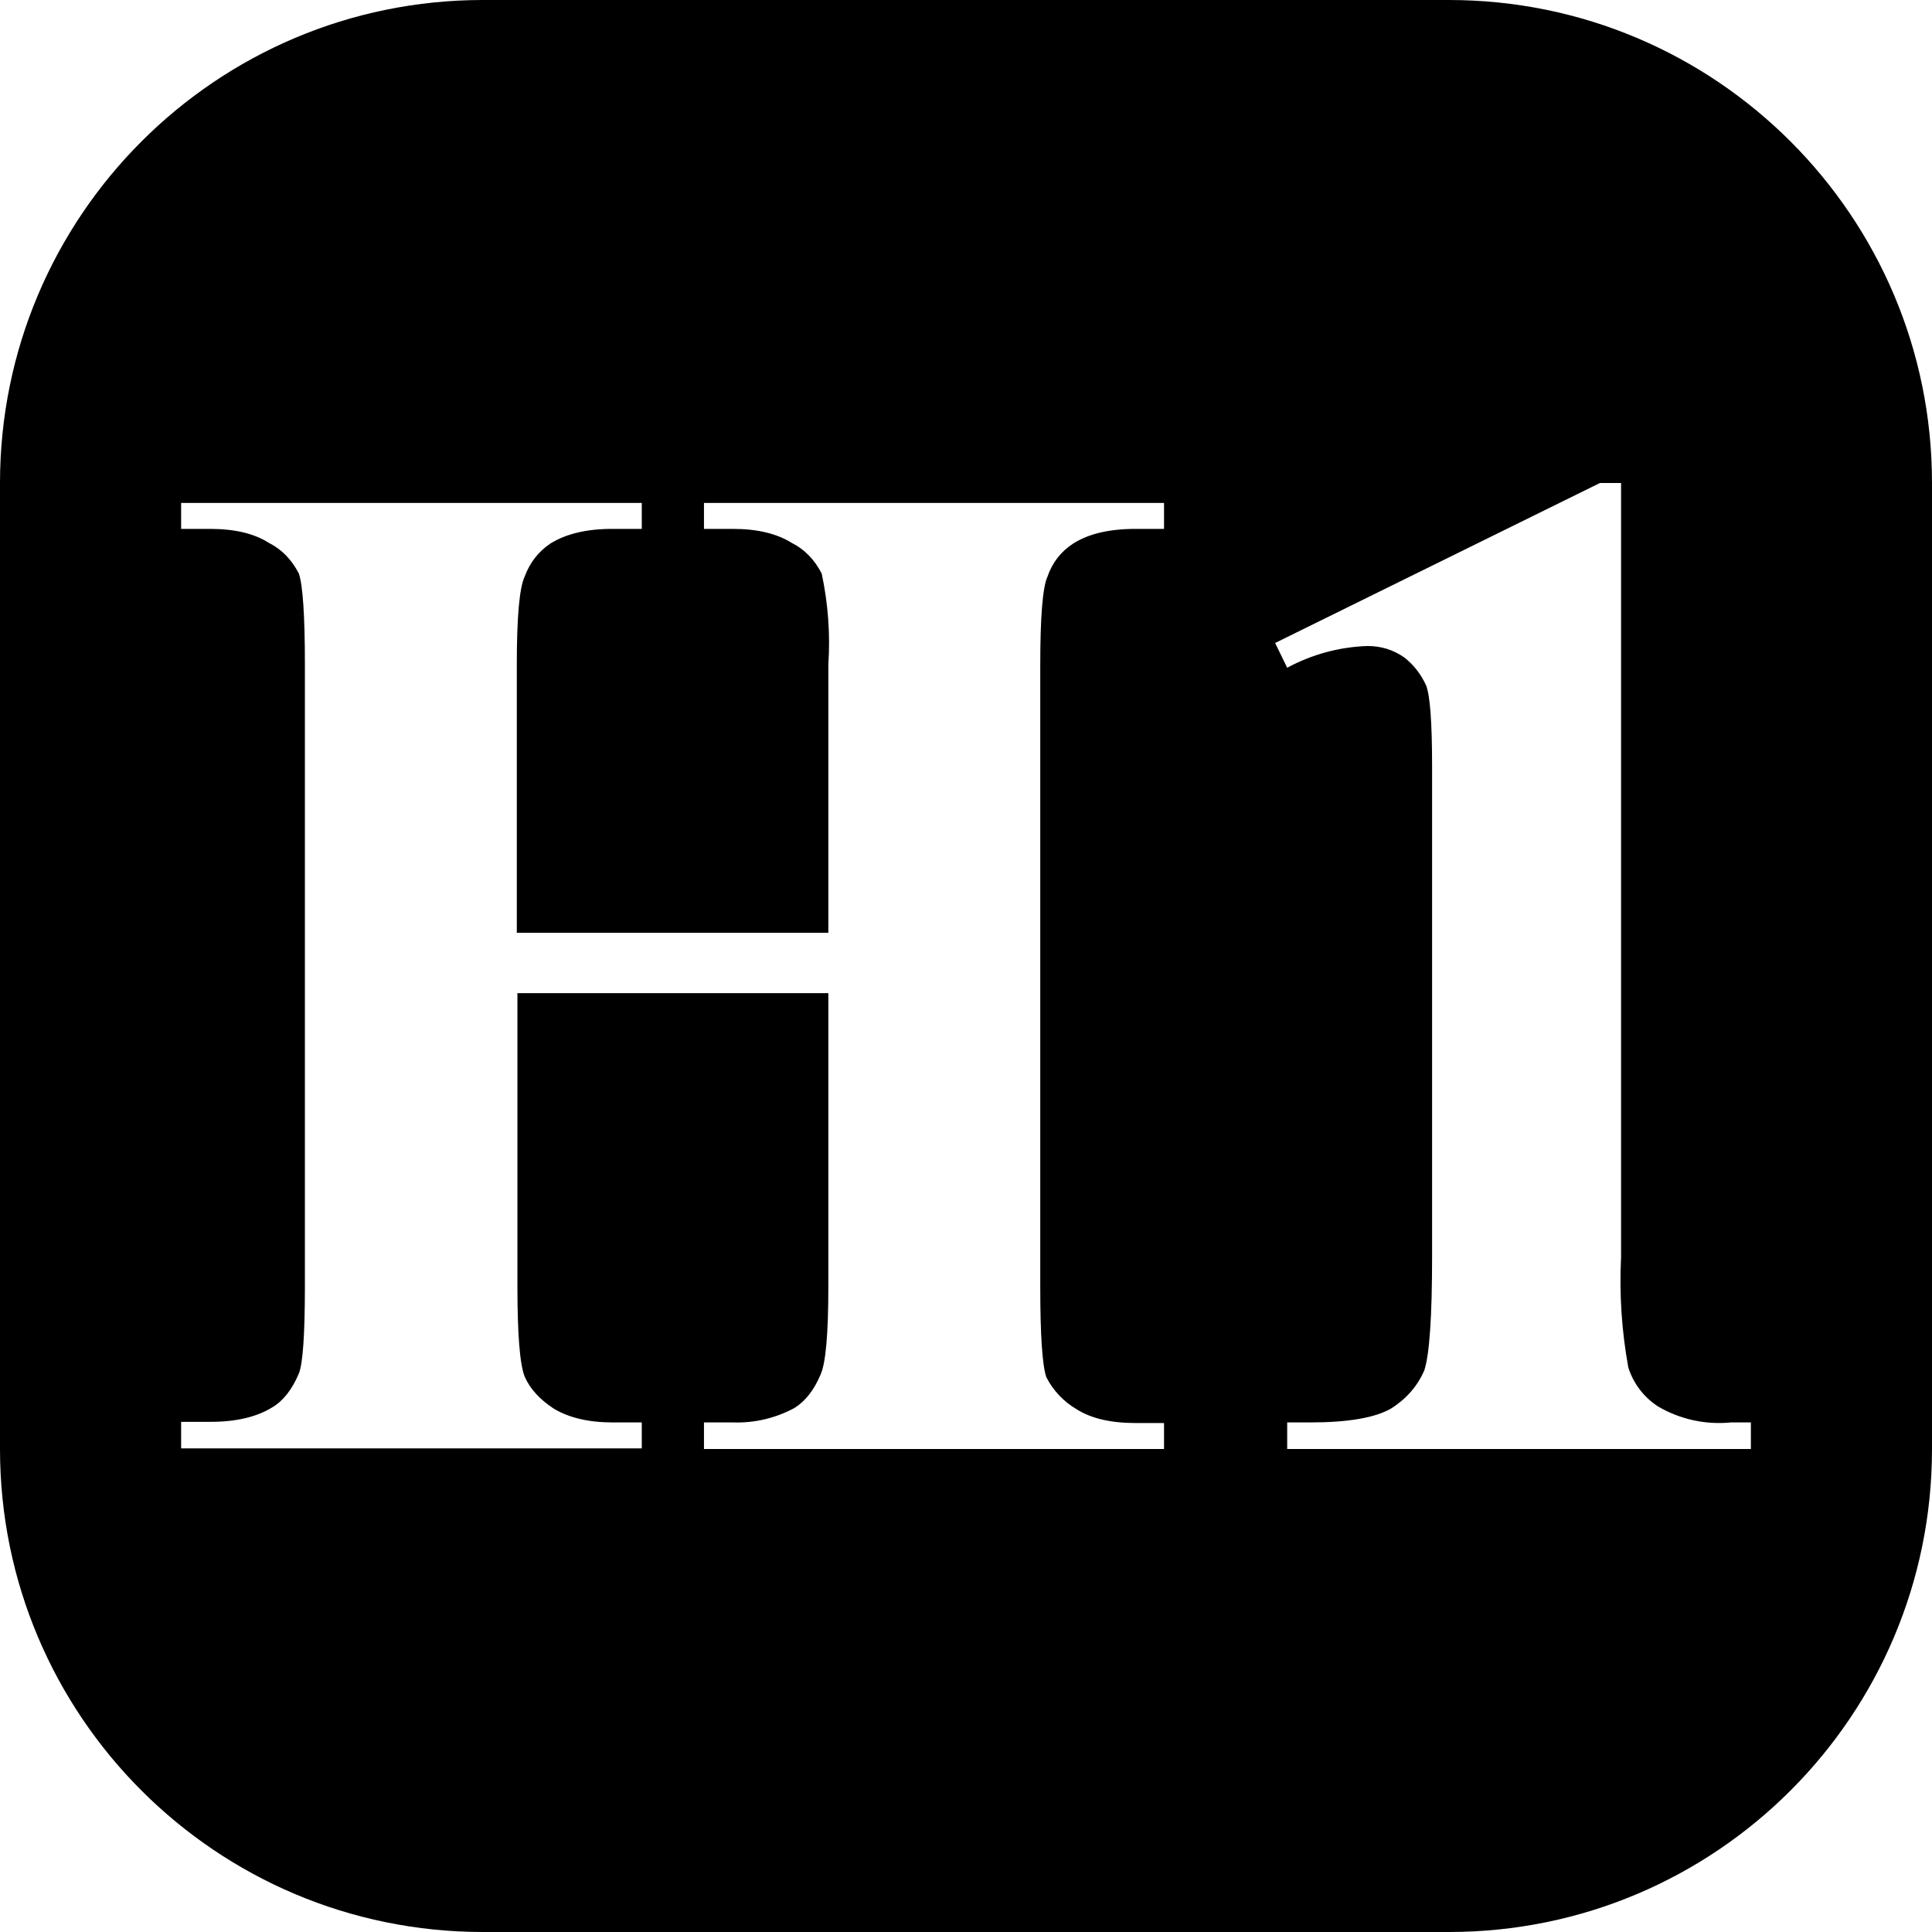
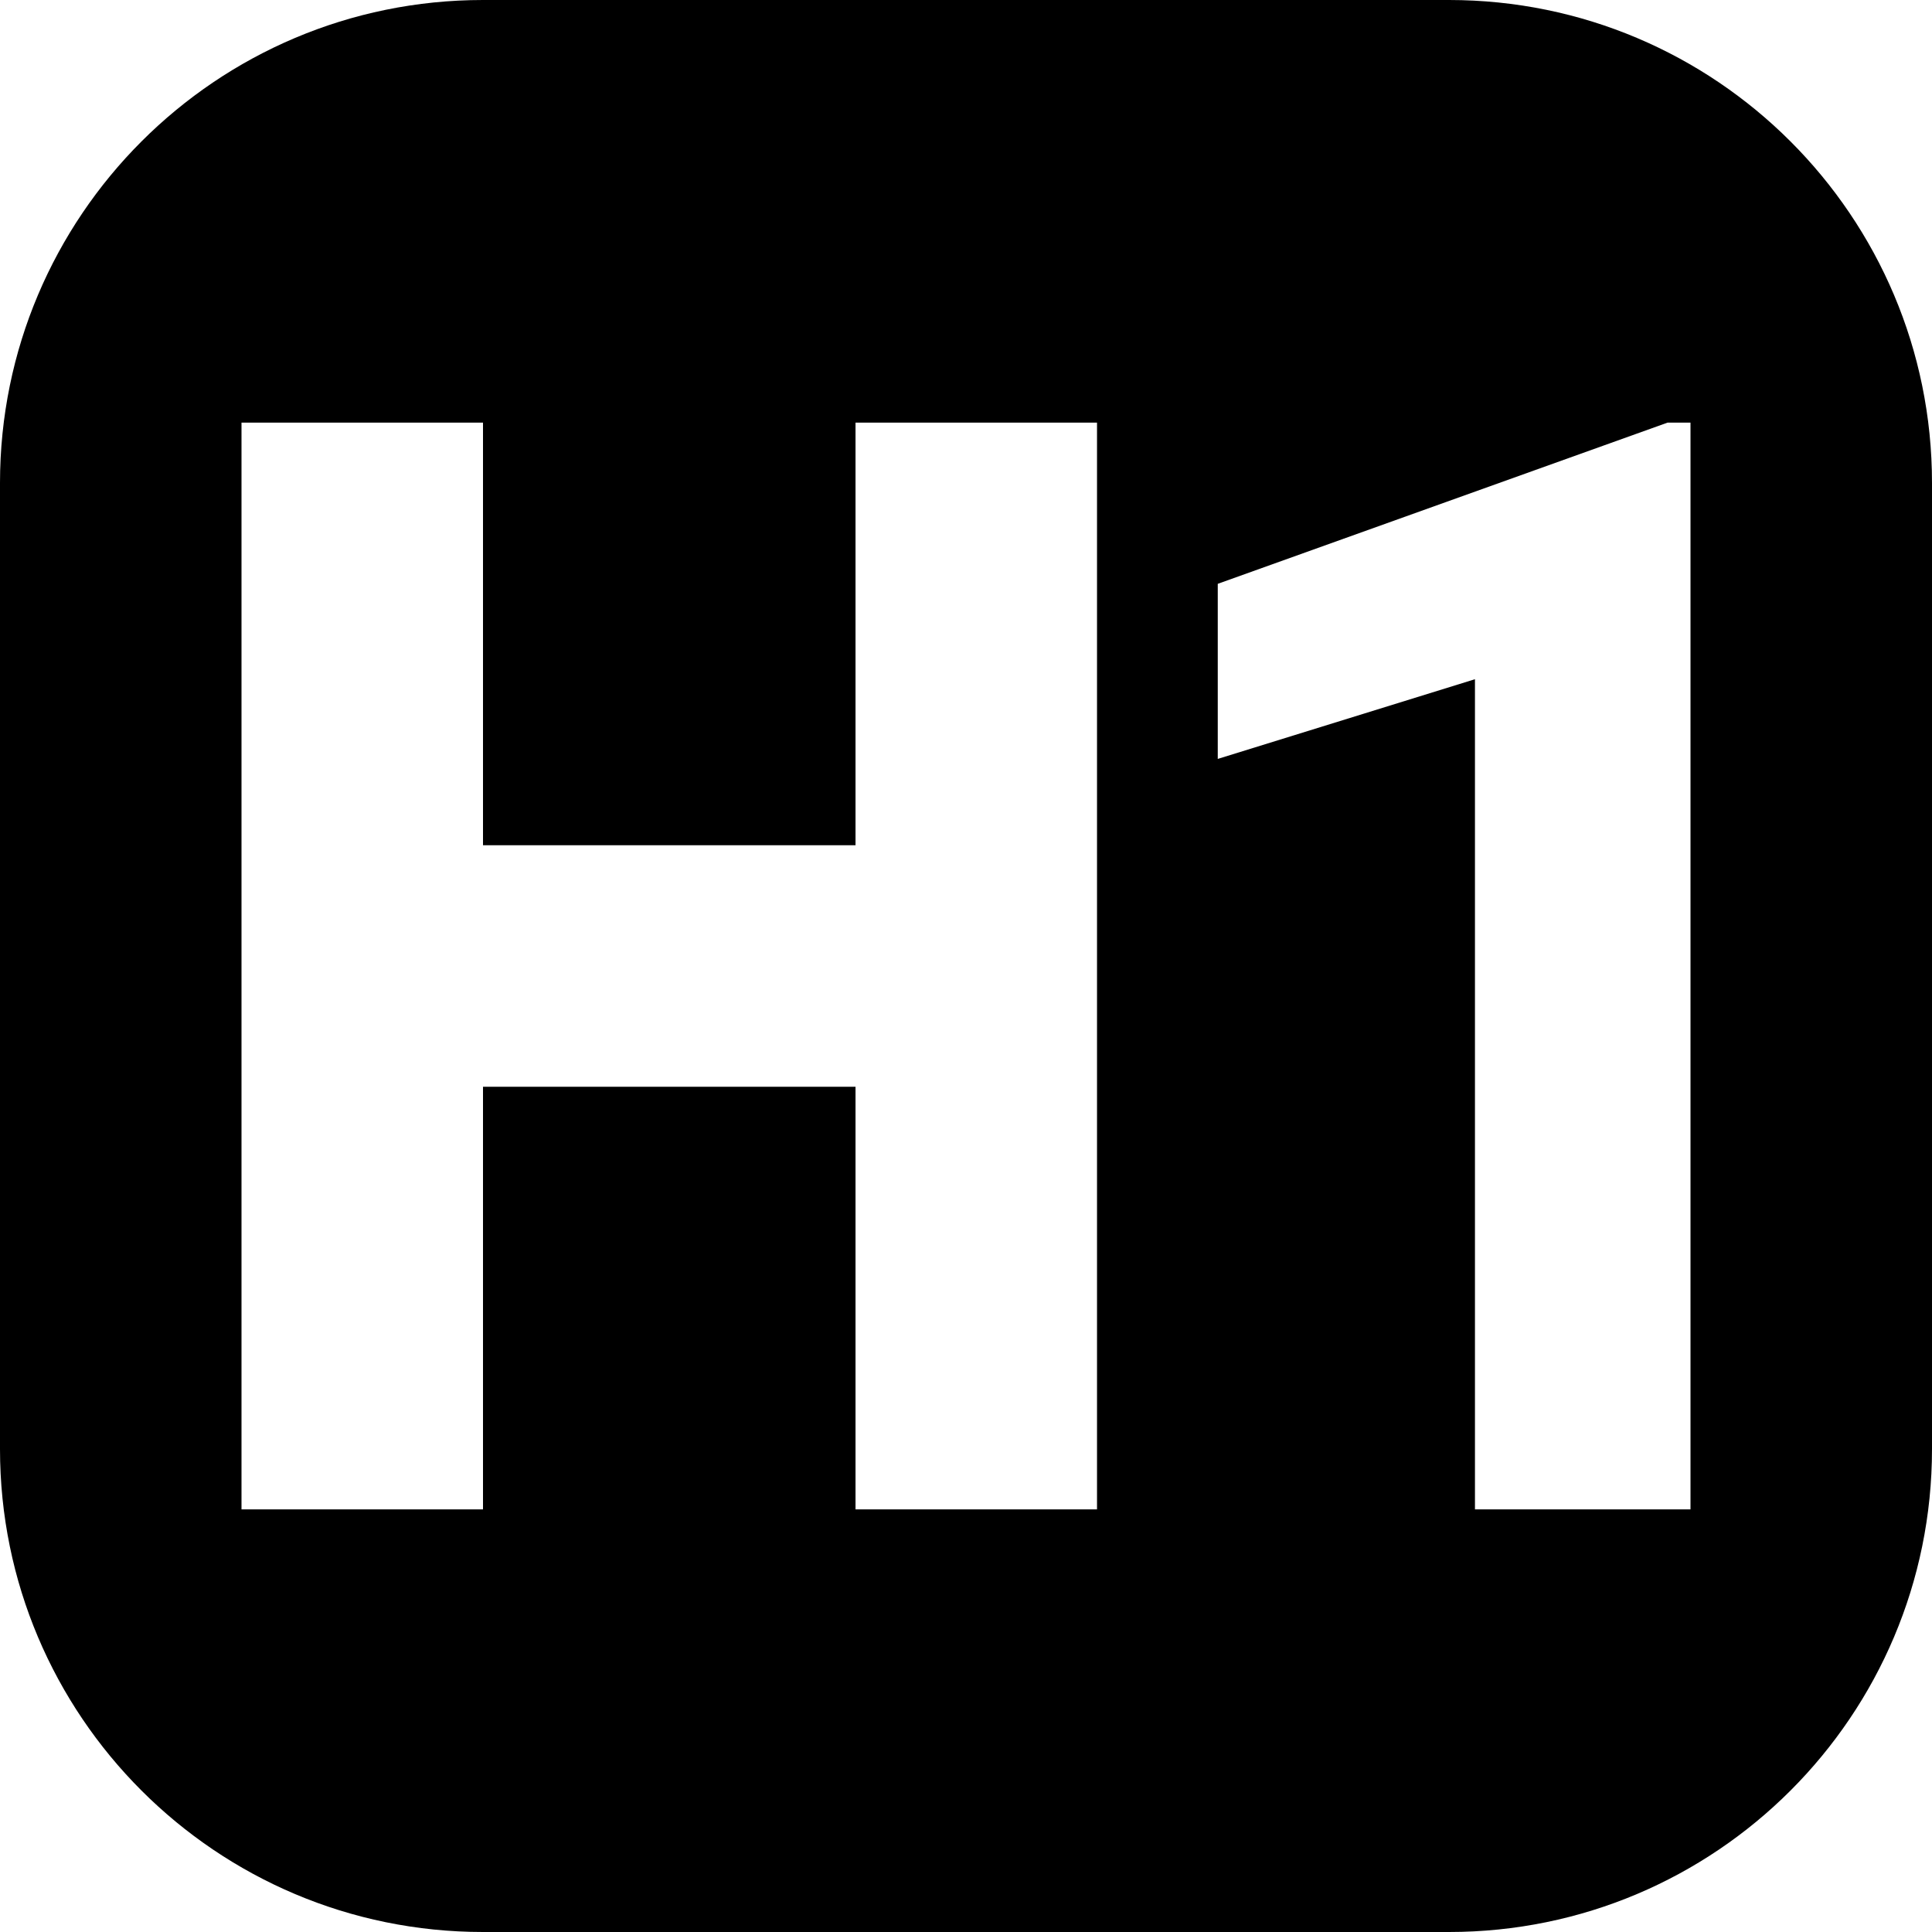
- <svg xmlns="http://www.w3.org/2000/svg" viewBox="0 0 32 32" xml:space="preserve" fill-rule="evenodd" clip-rule="evenodd" stroke-linejoin="round" stroke-miterlimit="2">
-   <path d="M24 0a8 8 0 0 1 8 8v16a8 8 0 0 1-8 8H8a8 8 0 0 1-8-8V8a8 8 0 0 1 8-8zm2.5 8-5.38 2.65.2.41a3 3 0 0 1 1.33-.36q.34 0 .61.19.23.18.36.46.1.25.1 1.35v8.11q0 1.5-.13 1.89-.17.39-.55.63-.4.23-1.34.23h-.38V24H29v-.44h-.33a2 2 0 0 1-1.2-.26 1.2 1.2 0 0 1-.5-.65 8 8 0 0 1-.12-1.83V8zM8.57 16.45h5.15v4.86q0 1.18-.13 1.46-.16.38-.43.55a2 2 0 0 1-1.02.24h-.48V24h7.62v-.43h-.47q-.62 0-.98-.23a1.3 1.3 0 0 1-.5-.53q-.1-.3-.1-1.5v-10.3q0-1.2.12-1.46.12-.35.43-.55.38-.24 1.03-.24h.47v-.43h-7.62v.43h.48q.6 0 .97.23.32.16.5.51.16.75.11 1.51v4.44H8.56V11q0-1.17.13-1.45.13-.35.43-.55.39-.24 1.02-.24h.49v-.43H3v.43h.48q.61 0 .97.23.32.16.5.51.1.3.1 1.51V21.3q0 1.2-.1 1.45-.17.4-.44.56-.39.24-1.02.24H3v.44h7.63v-.43h-.48q-.6 0-.98-.23-.35-.23-.48-.53-.12-.3-.12-1.5z" />
+ <svg xmlns="http://www.w3.org/2000/svg" viewBox="0 0 32 32">
+   <path d="M0 0h32v32H0z" fill="none" />
+   <path d="M8 0H24A8 8 0 0 1 32 8V24A8 8 0 0 1 24 32H8A8 8 0 0 1 0 24V8A8 8 0 0 1 8 0ZM4 25L8 25L8 18L14.17 18L14.17 25L18.17 25L18.17 7L14.17 7L14.17 14L8 14L8 7L4 7ZM28 7L27.62 7L20.17 9.67L20.17 12.57L24.43 11.25L24.43 25L28 25L28 7Z" />
</svg>
